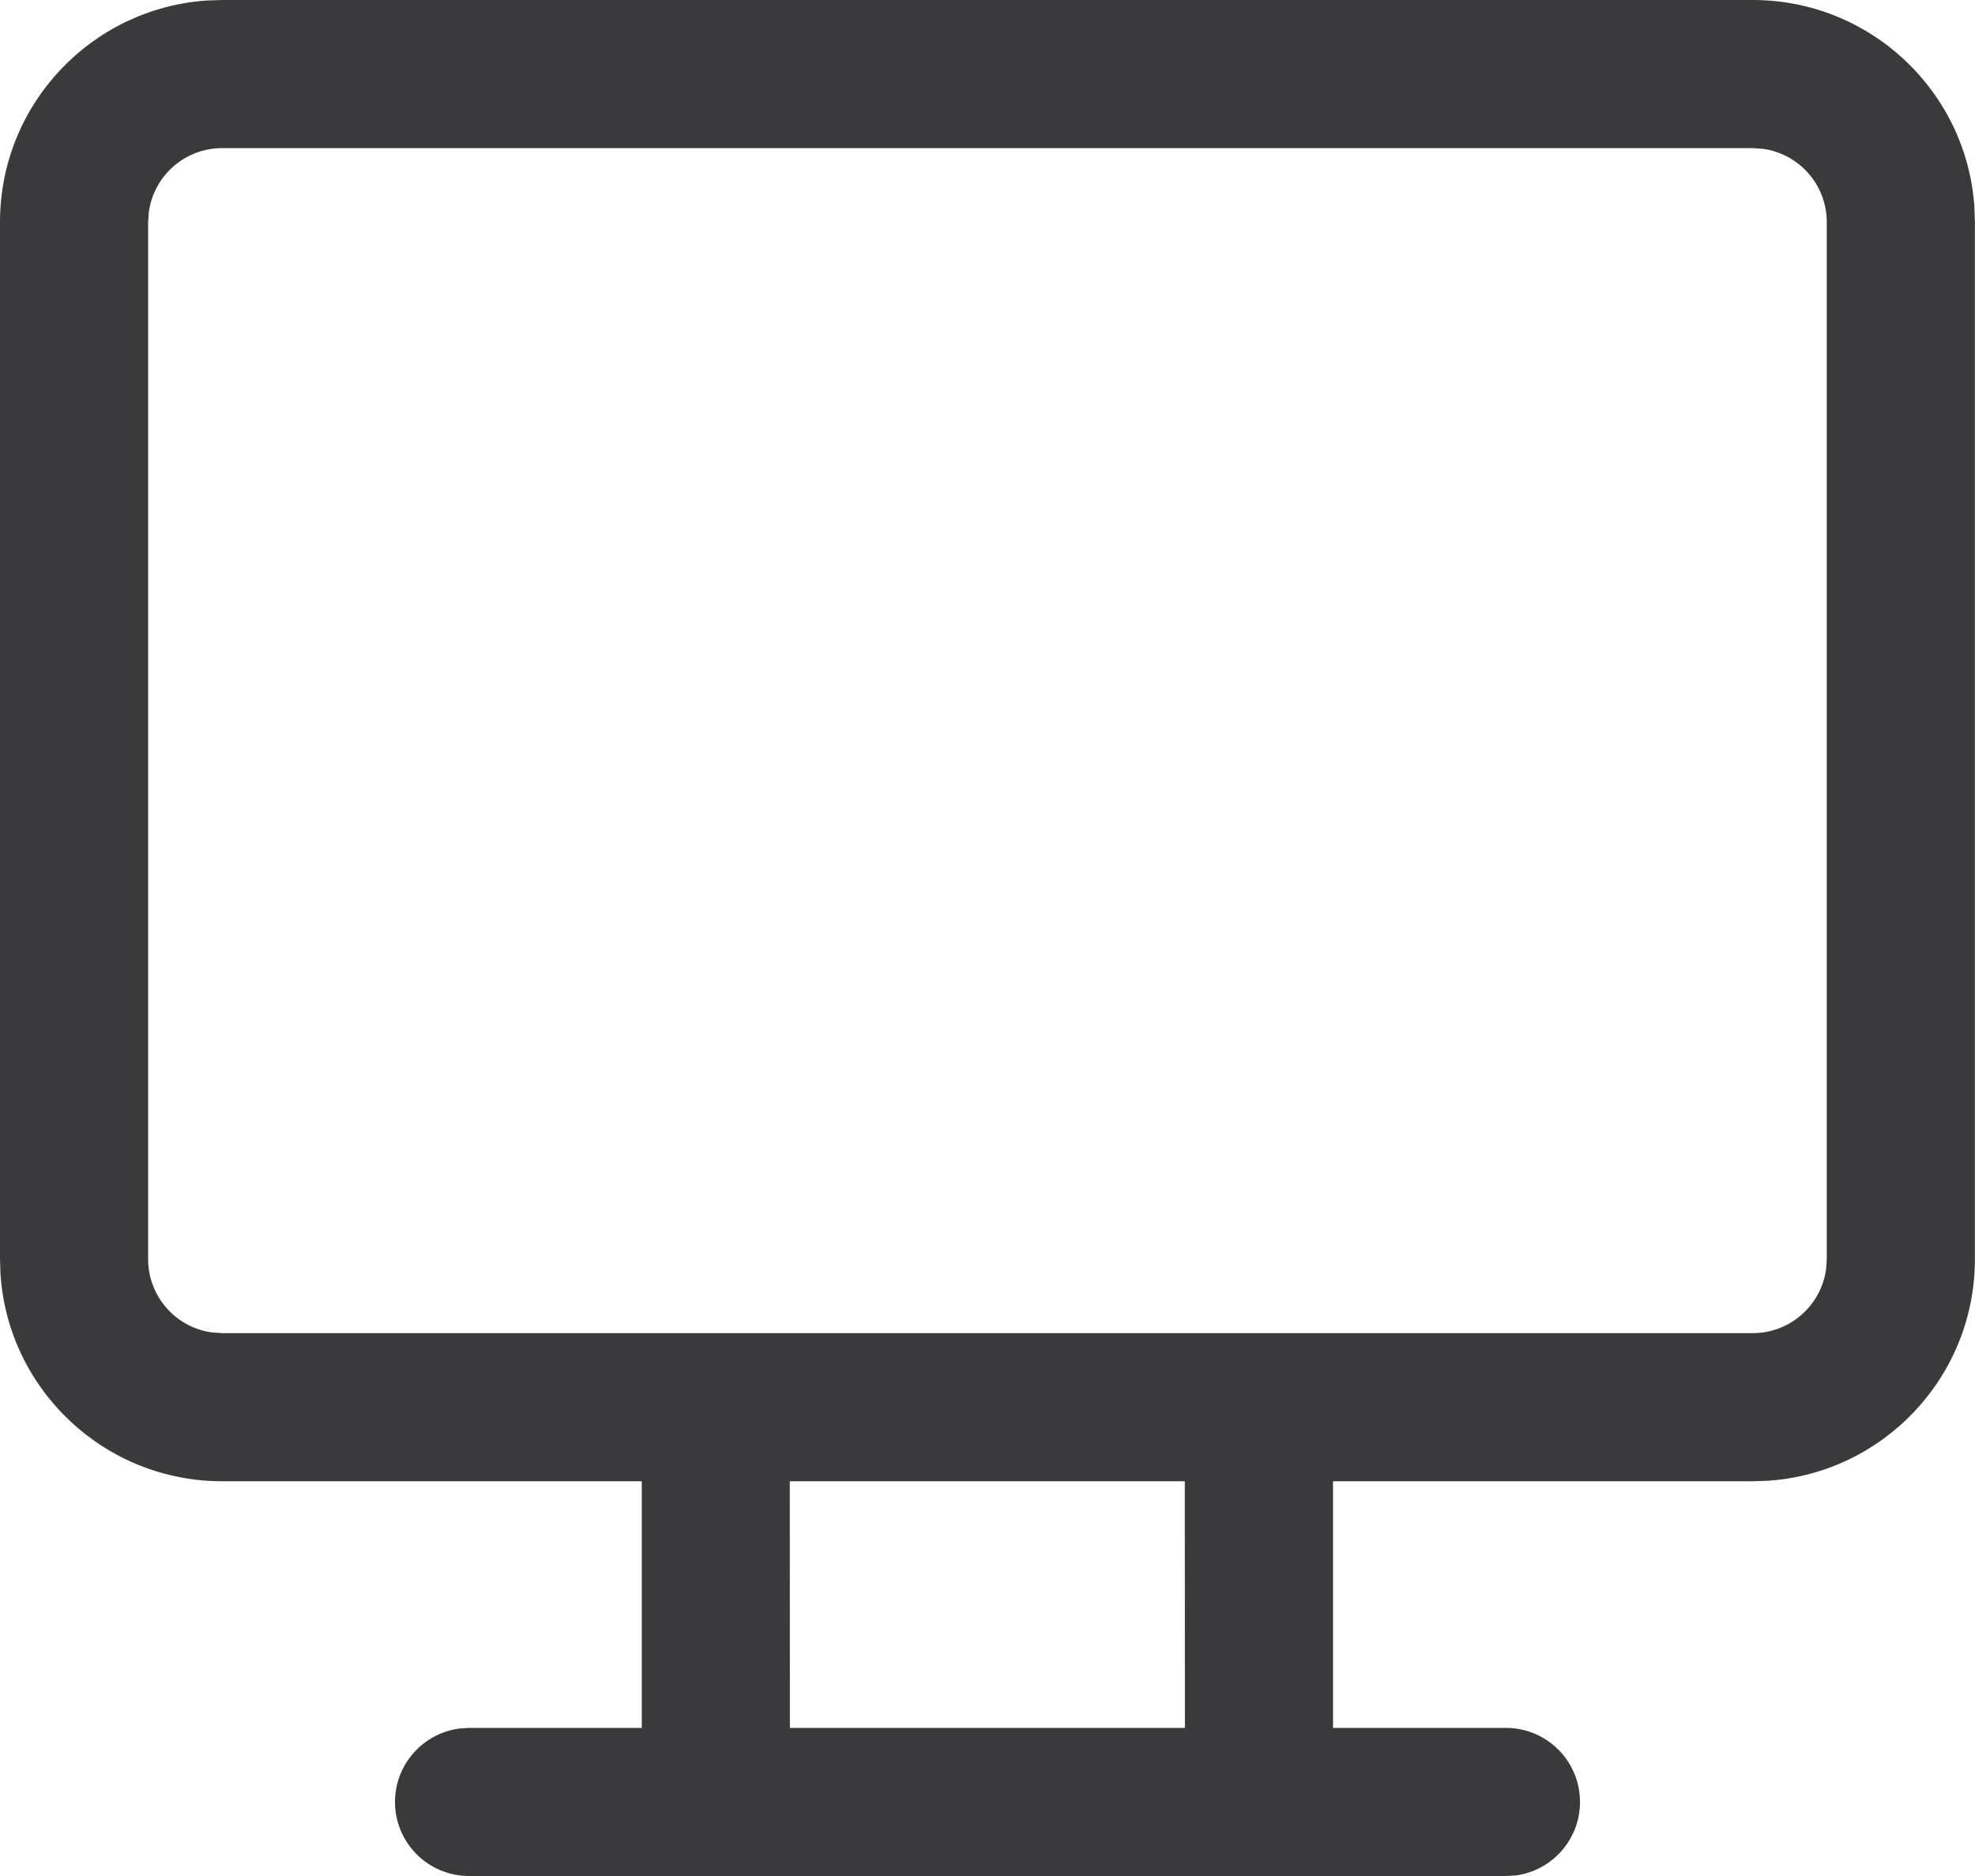
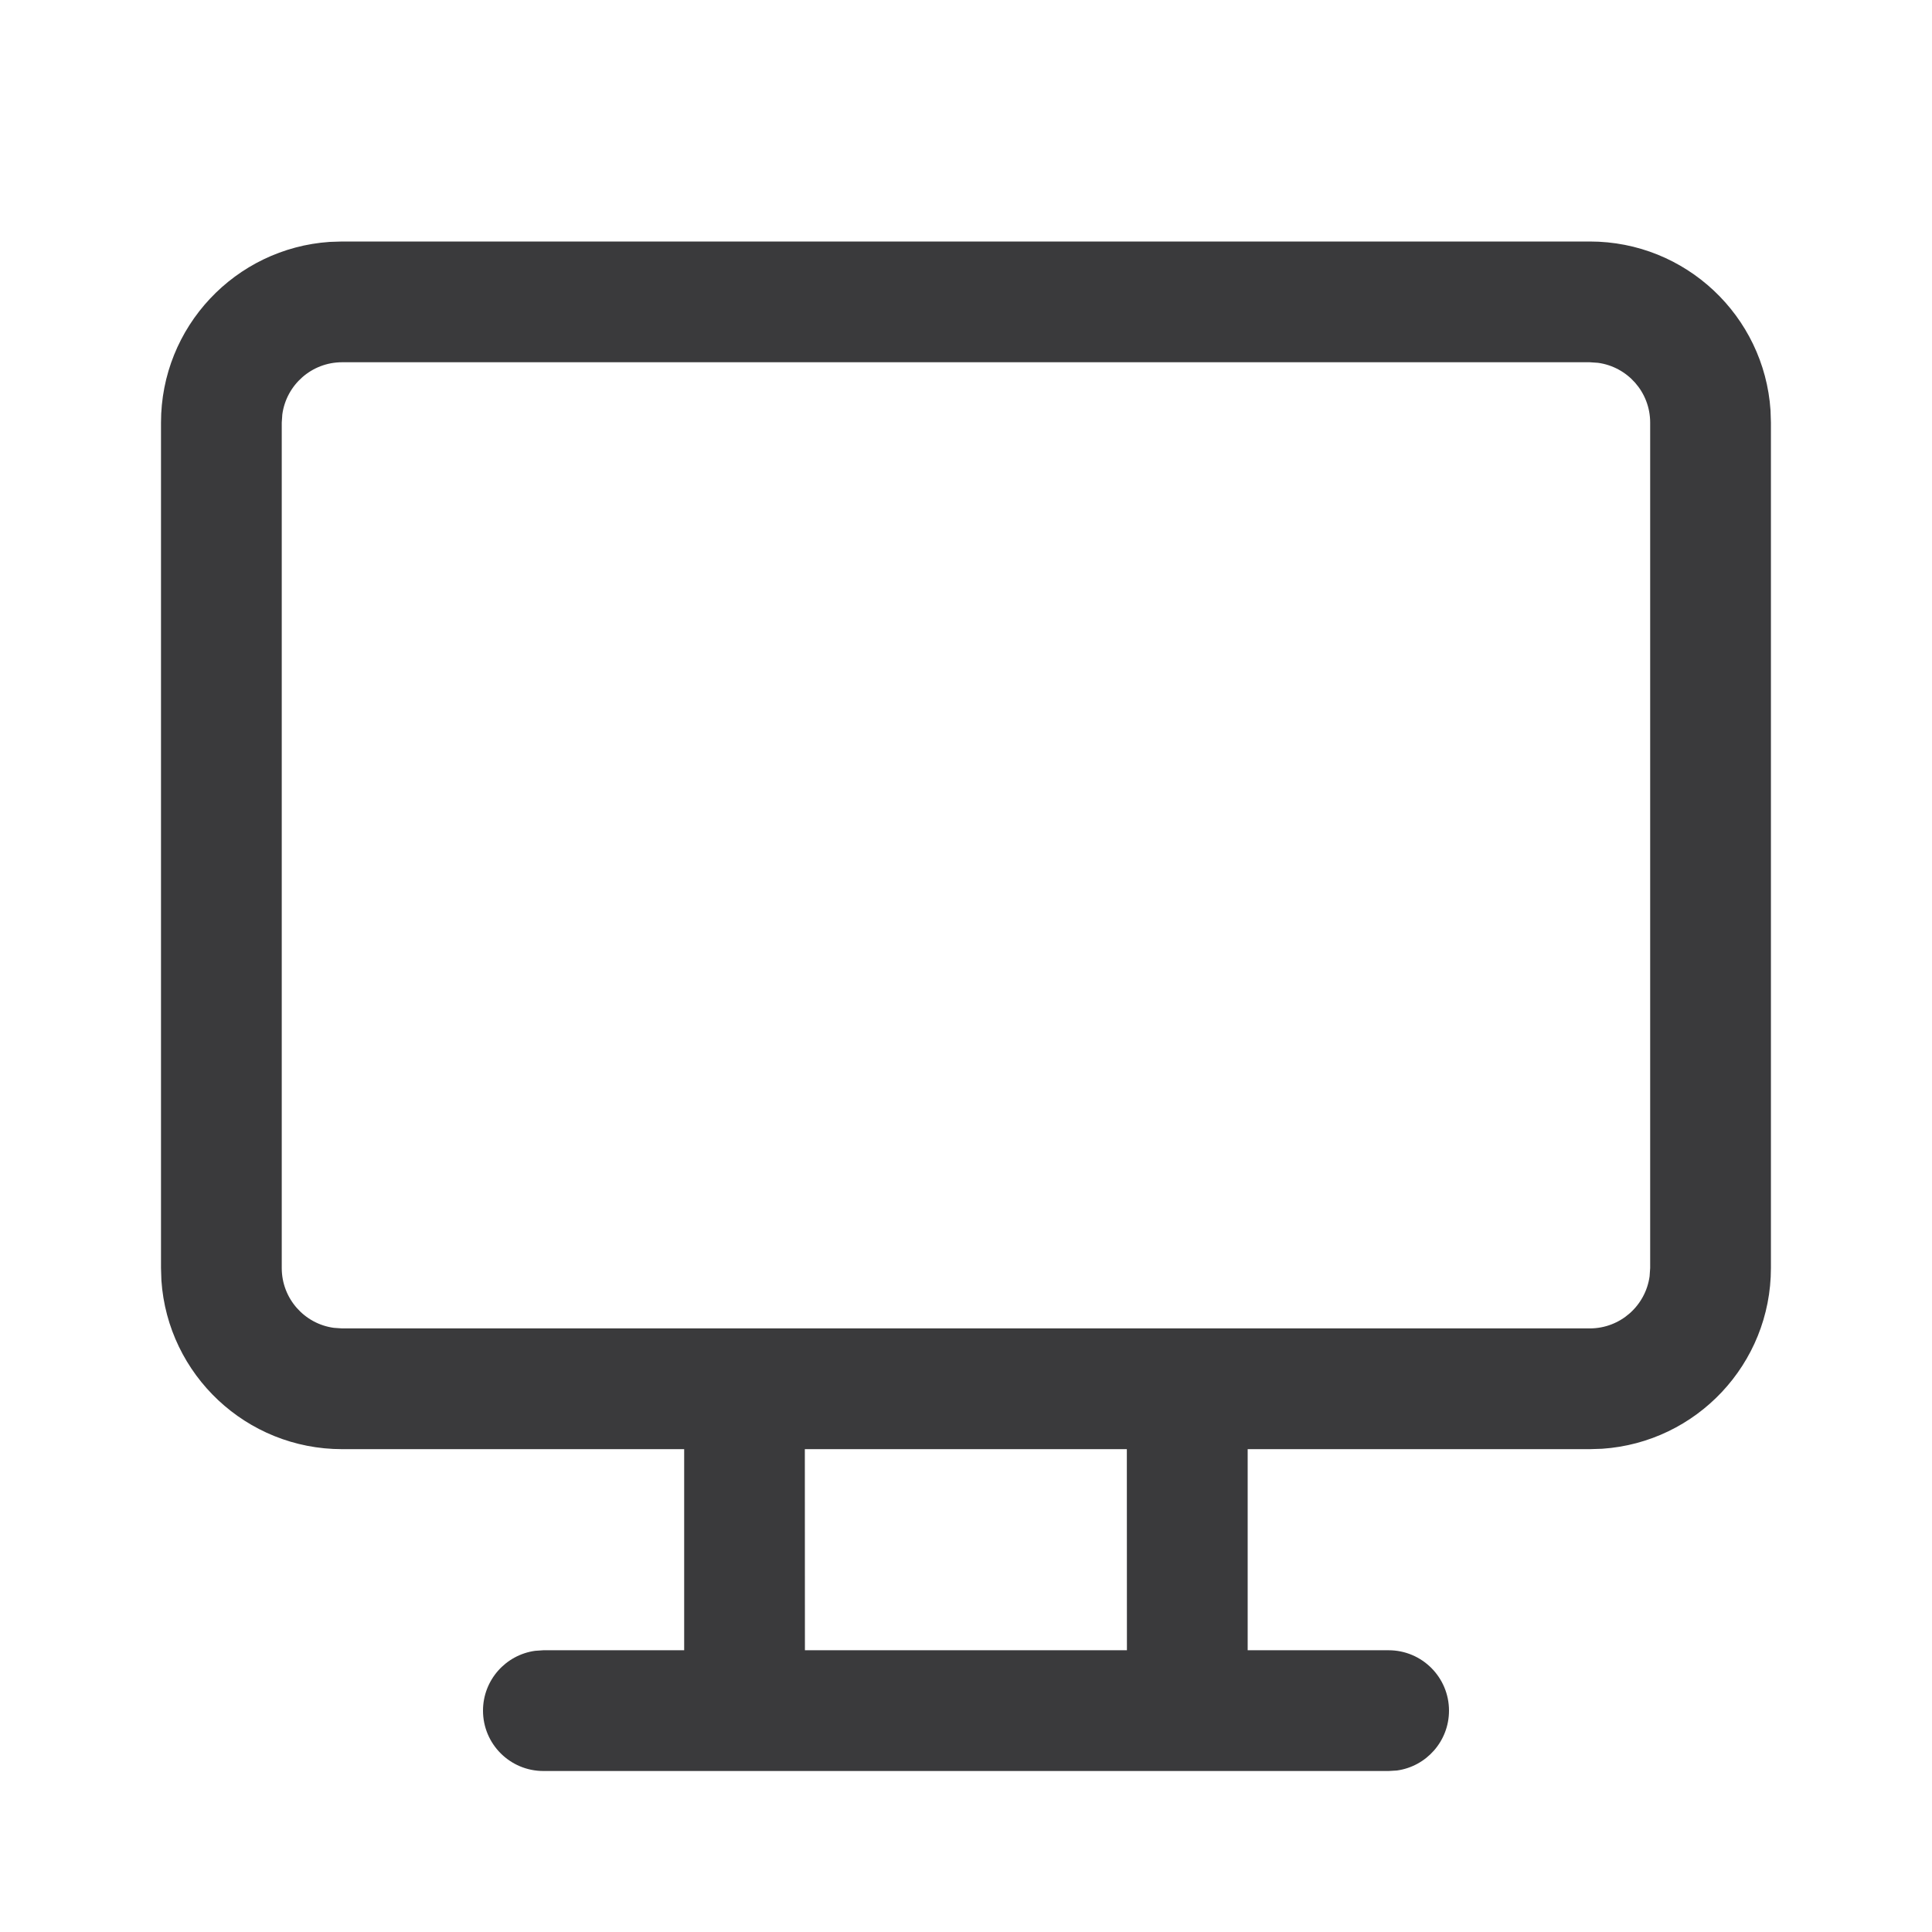
- <svg xmlns="http://www.w3.org/2000/svg" width="20" height="19" viewBox="0 0 20 19" fill="none">
-   <path d="M4.75 19C4.336 19 4 18.665 4 18.25C4 17.871 4.282 17.557 4.648 17.507L4.75 17.5L6.499 17.5V15.002L2.25 15.002C1.059 15.002 0.084 14.077 0.005 12.906L0 12.752V2.25C0 1.059 0.925 0.084 2.096 0.005L2.25 0H17.749C18.94 0 19.915 0.925 19.994 2.096L19.999 2.25V12.752C19.999 13.943 19.074 14.918 17.903 14.997L17.749 15.002L13.499 15.002V17.5L15.25 17.5C15.664 17.5 16 17.836 16 18.25C16 18.63 15.718 18.944 15.352 18.994L15.25 19H4.75ZM11.998 15.002H7.998L7.999 17.5H11.999L11.998 15.002ZM17.749 1.5H2.25C1.87 1.5 1.557 1.782 1.507 2.148L1.5 2.25V12.752C1.5 13.132 1.782 13.446 2.148 13.495L2.25 13.502H17.749C18.128 13.502 18.442 13.22 18.492 12.854L18.499 12.752V2.25C18.499 1.87 18.217 1.557 17.851 1.507L17.749 1.5Z" fill="#3A3A3C" />
+ <svg xmlns="http://www.w3.org/2000/svg" width="24" height="24" viewBox="0 0 24 24" fill="none">
+   <path d="M6.75 22C6.336 22 6 21.665 6 21.25C6 20.871 6.282 20.557 6.648 20.507L6.75 20.5L8.499 20.5V18.002L4.25 18.002C3.059 18.002 2.084 17.077 2.005 15.906L2 15.752V5.25C2 4.059 2.925 3.084 4.096 3.005L4.25 3H19.749C20.94 3 21.915 3.925 21.994 5.096L21.999 5.25V15.752C21.999 16.943 21.074 17.918 19.903 17.997L19.749 18.002L15.499 18.002V20.5L17.25 20.5C17.664 20.5 18 20.836 18 21.25C18 21.63 17.718 21.944 17.352 21.994L17.25 22H6.75ZM13.998 18.002H9.998L9.999 20.5H13.999L13.998 18.002ZM19.749 4.5H4.25C3.87 4.5 3.557 4.782 3.507 5.148L3.5 5.25V15.752C3.5 16.132 3.782 16.446 4.148 16.495L4.25 16.502H19.749C20.128 16.502 20.442 16.22 20.492 15.854L20.499 15.752V5.25C20.499 4.87 20.217 4.557 19.851 4.507L19.749 4.5Z" fill="#3A3A3C" />
</svg>
